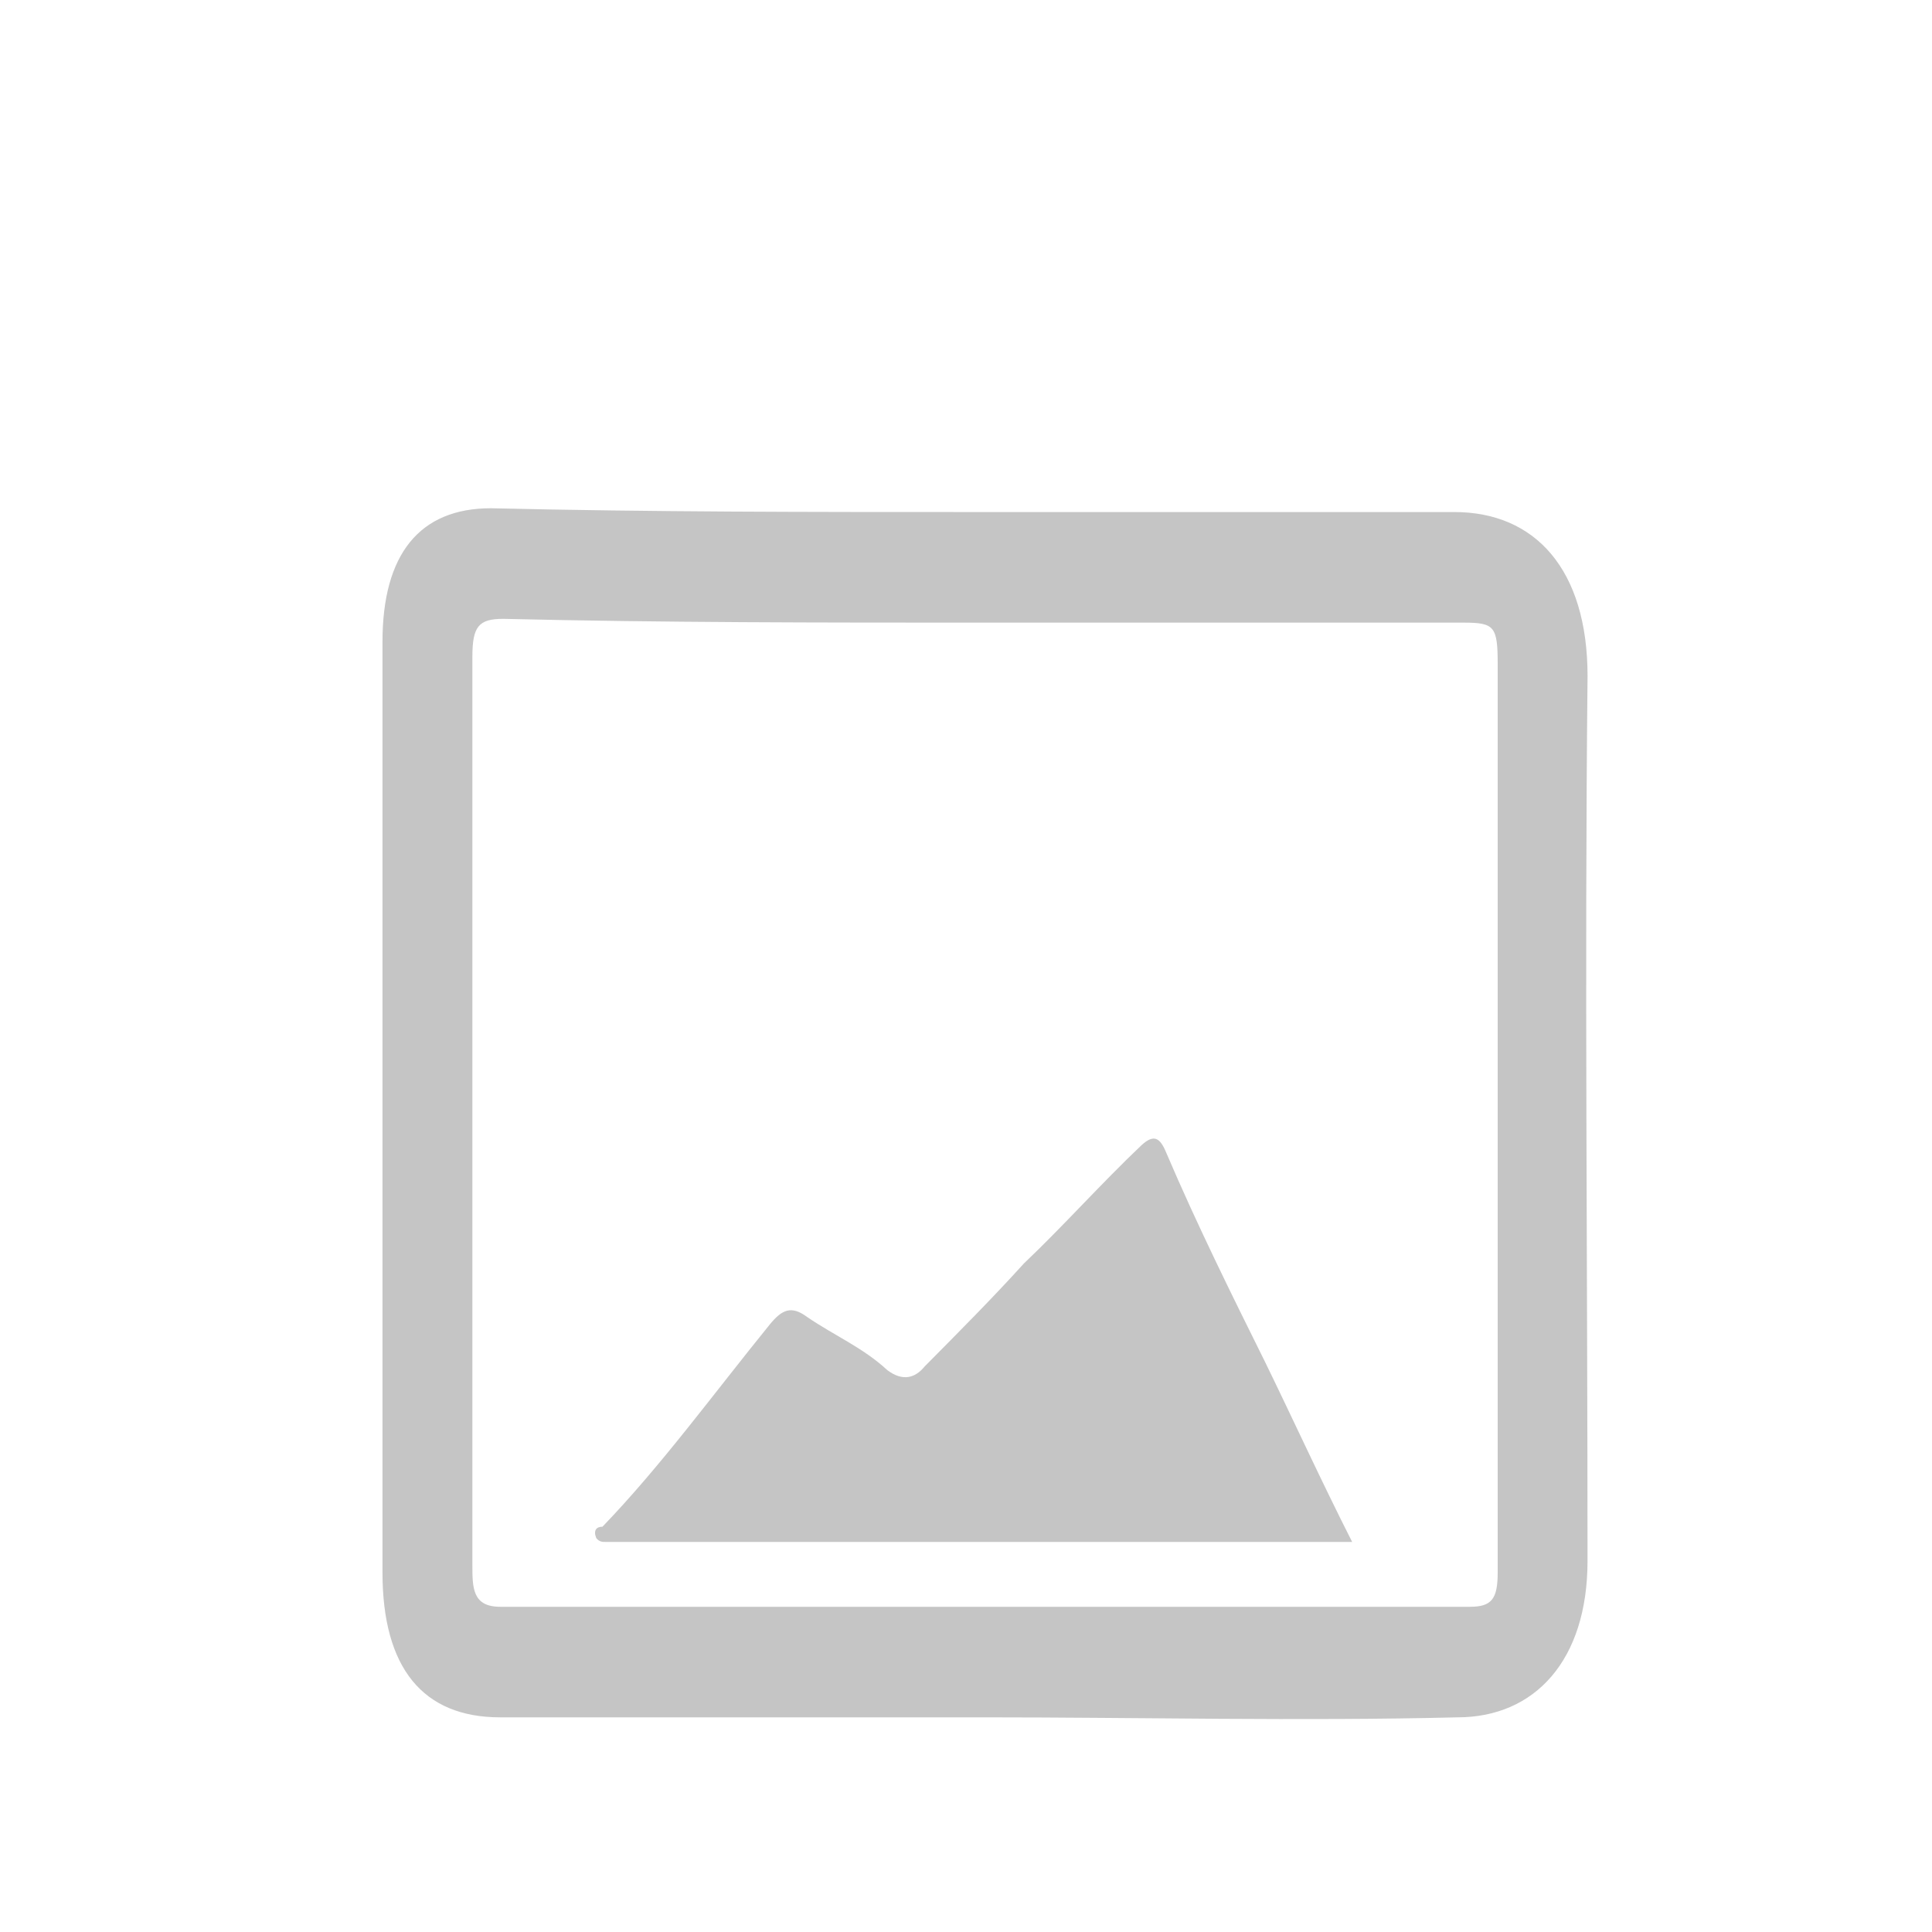
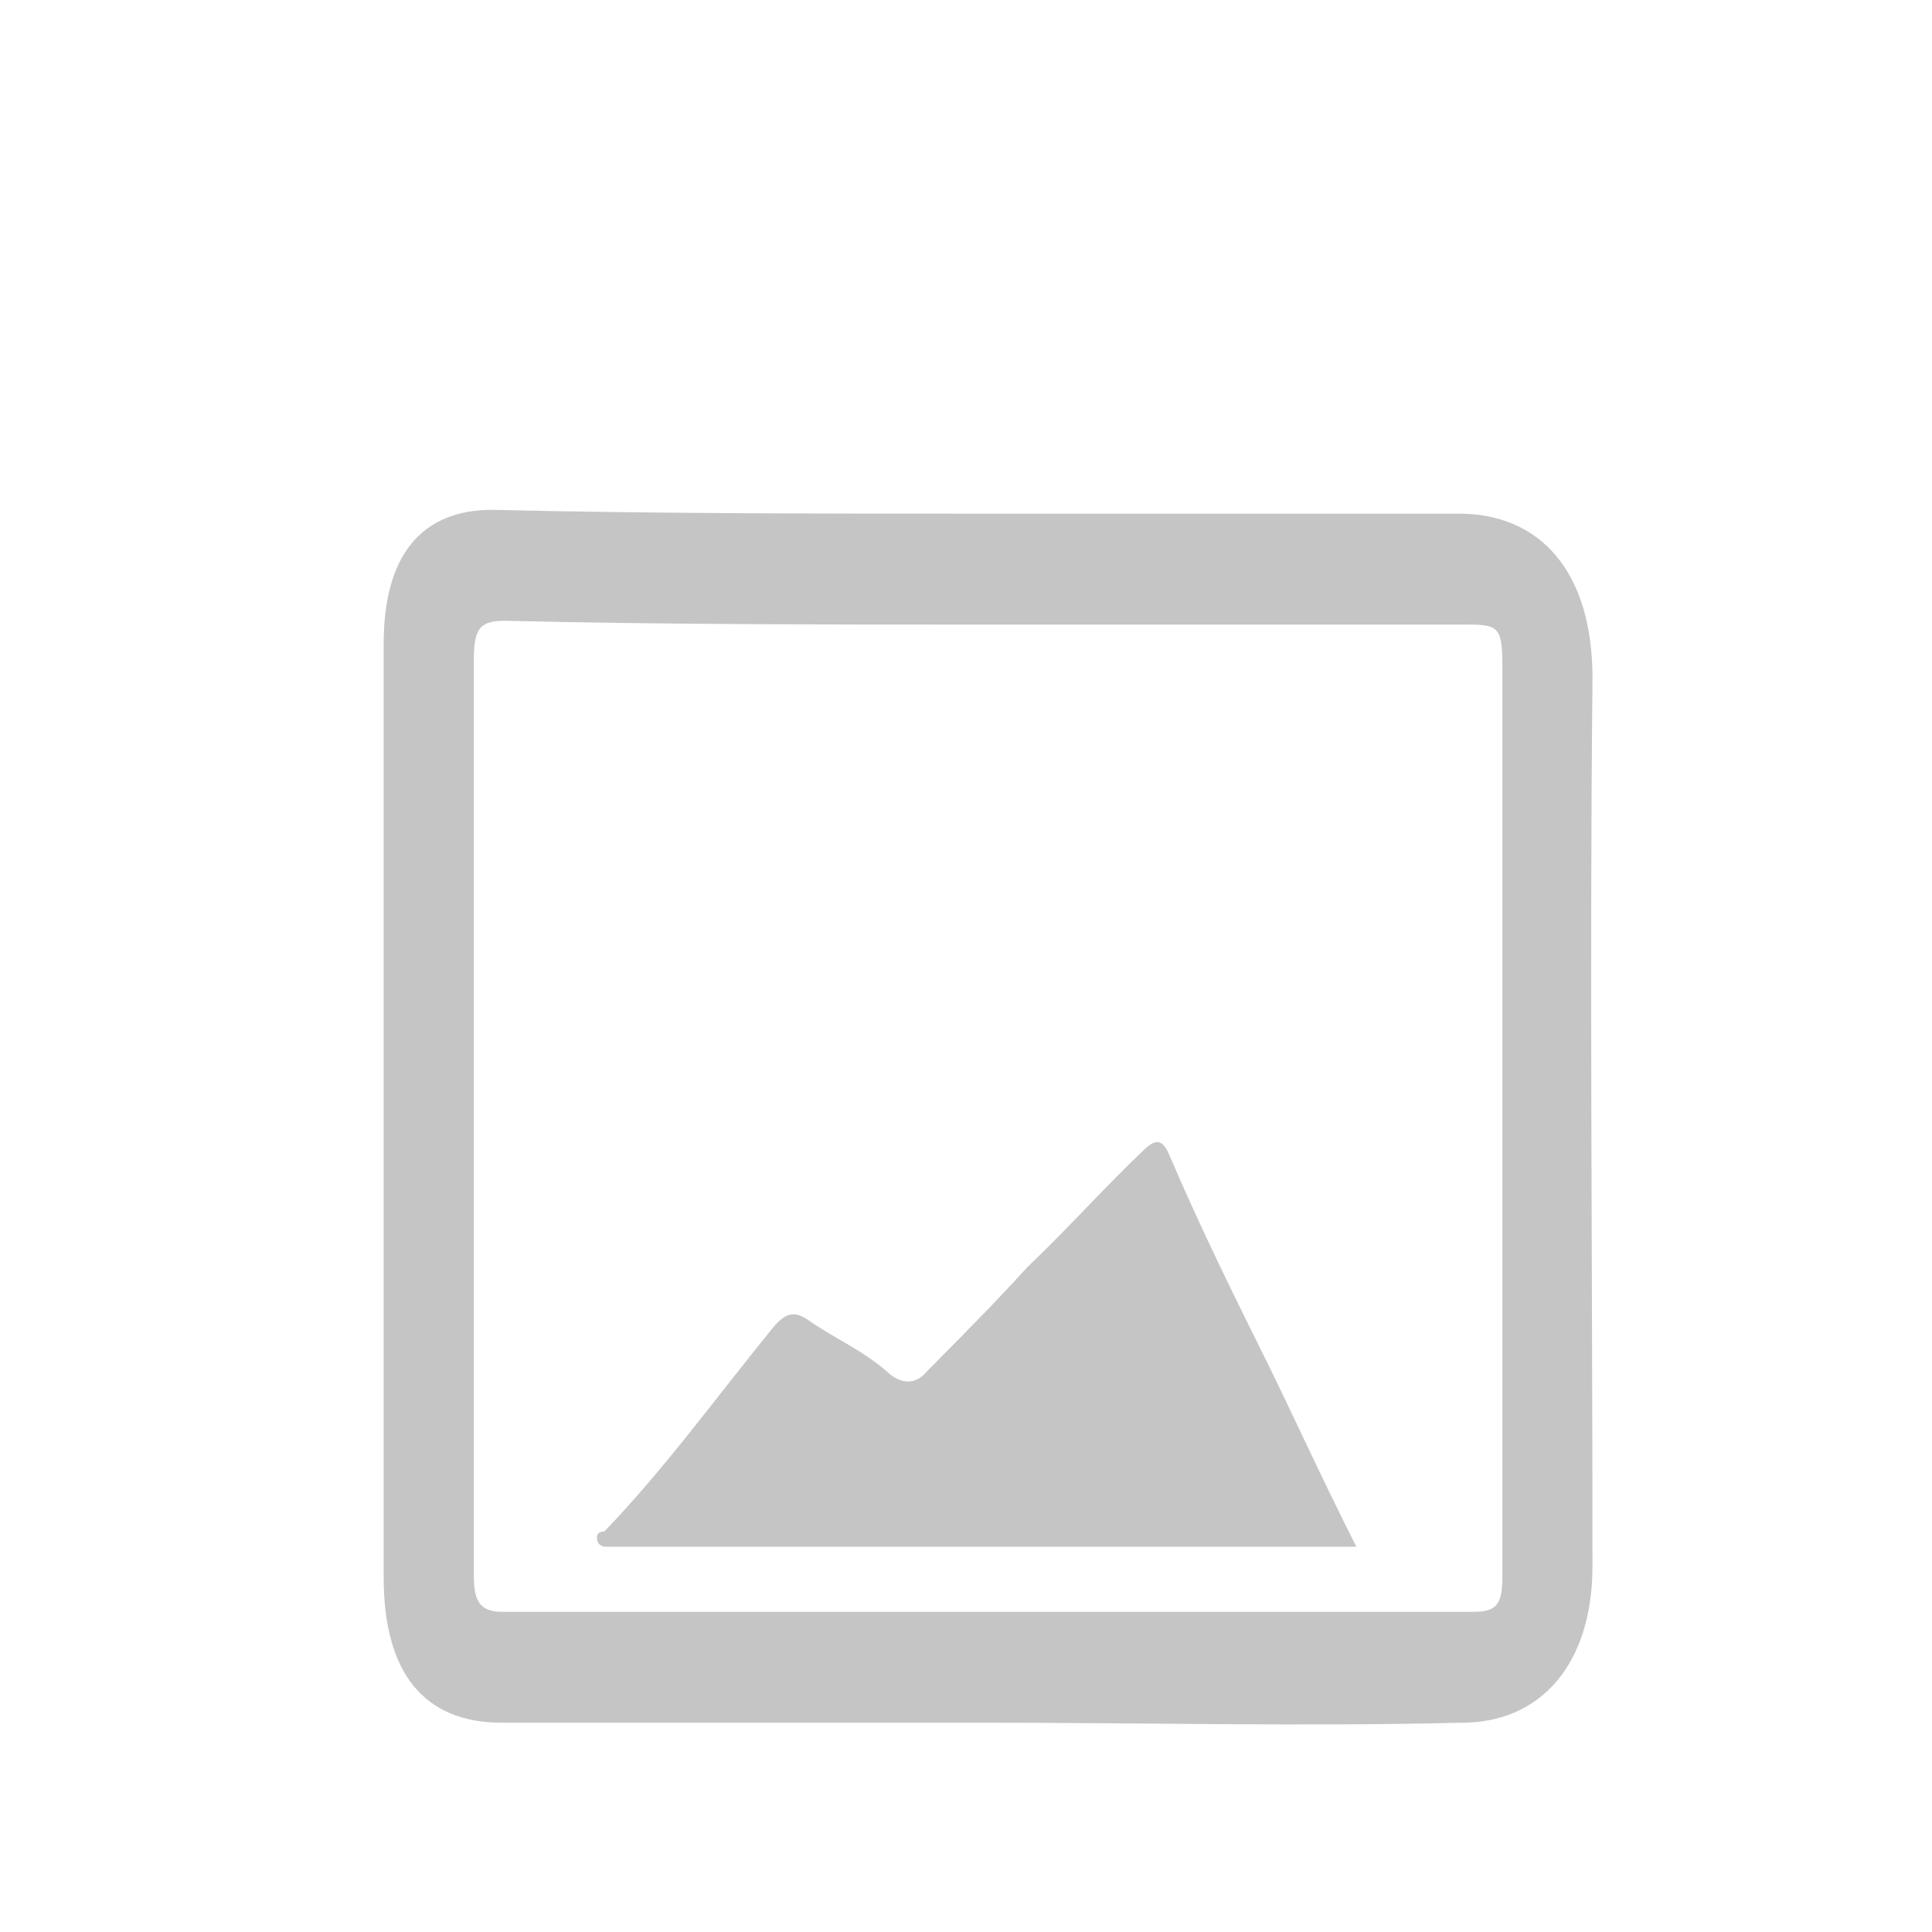
- <svg xmlns="http://www.w3.org/2000/svg" version="1.1" id="Layer_1" x="0px" y="0px" width="64.2px" height="64.2px" viewBox="0 0 64.2 64.2" enable-background="new 0 0 64.2 64.2" xml:space="preserve">
+ <svg xmlns="http://www.w3.org/2000/svg" version="1.1" id="Layer_1" x="0px" y="0px" width="64px" height="64px" viewBox="0 0 64 64" enable-background="new 0 0 64 64" xml:space="preserve">
  <g>
    <path fill="#C5C5C5" d="M52.754,22.466c0-3.55-1.748-5.451-4.426-5.451c-5.352,0-10.705,0-16.059,0c-5.352,0-10.602,0-15.956-0.126   c-2.367,0-3.603,1.521-3.603,4.437c0,10.266,0,20.661,0,30.927c0,3.168,1.338,4.814,3.912,4.814c5.353,0,10.706,0,16.059,0   c5.25,0,10.5,0.129,15.75,0c2.574,0,4.322-1.9,4.322-5.197C52.754,42.112,52.653,32.224,52.754,22.466z M49.768,52.252   c0,0.887-0.203,1.141-0.924,1.141c-10.705,0-21.515,0-32.221,0c-0.926,0-0.926-0.633-0.926-1.395c0-6.338,0-12.676,0-19.14   c0-3.675,0-7.352,0-11.027c0-1.014,0.206-1.267,1.029-1.267c5.25,0.126,10.603,0.126,15.956,0.126c5.354,0,10.604,0,15.955,0   c1.029,0,1.131,0.127,1.131,1.394C49.768,32.099,49.768,42.239,49.768,52.252z" />
    <path fill="#C5C5C5" d="M42.049,45.28c-1.131-2.281-2.264-4.562-3.293-6.971c-0.207-0.506-0.412-0.633-0.824-0.254   c-1.338,1.268-2.574,2.662-3.91,3.932c-1.031,1.139-2.165,2.279-3.296,3.42c-0.309,0.381-0.721,0.508-1.235,0.127   c-0.825-0.762-1.75-1.141-2.676-1.775c-0.515-0.379-0.824-0.252-1.236,0.254c-1.853,2.281-3.603,4.689-5.559,6.719   c-0.206,0-0.309,0.127-0.206,0.379c0.102,0.127,0.206,0.127,0.309,0.127c0.309,0,0.514,0,0.721,0c7.205,0,14.41,0,21.617,0   c0.824,0,1.545,0,2.471,0C43.903,49.209,42.977,47.182,42.049,45.28z" />
  </g>
</svg>
